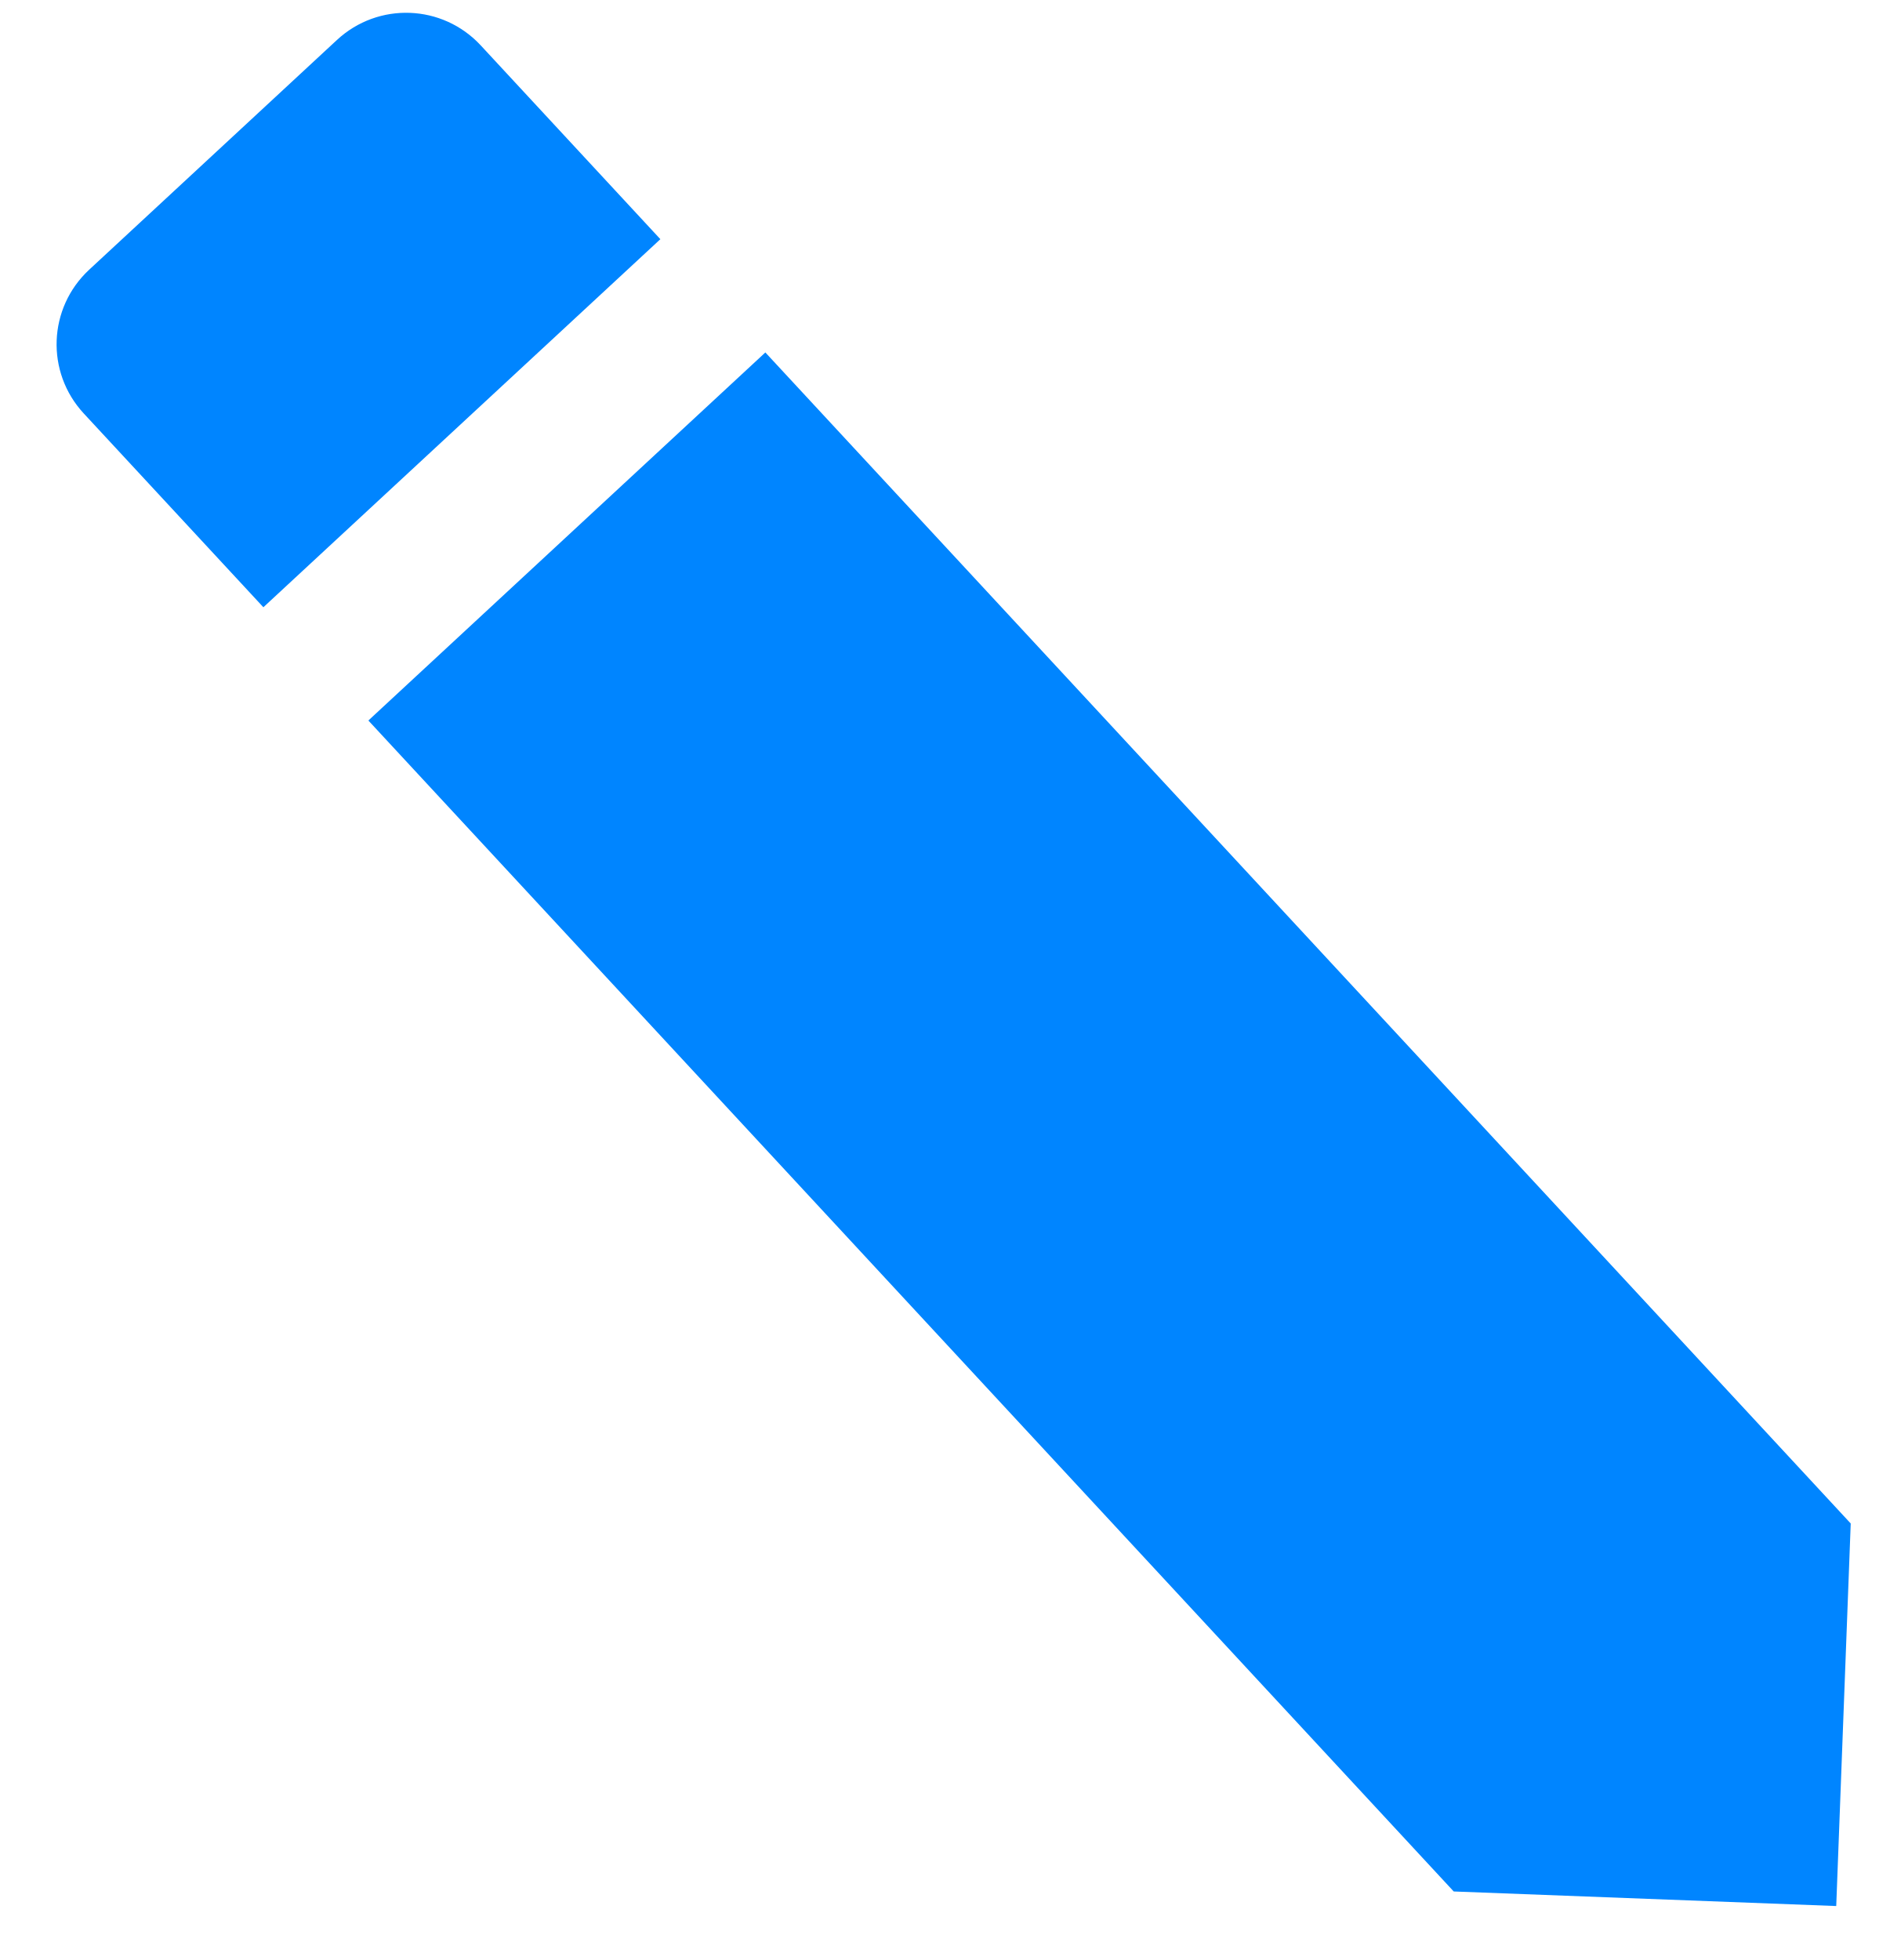
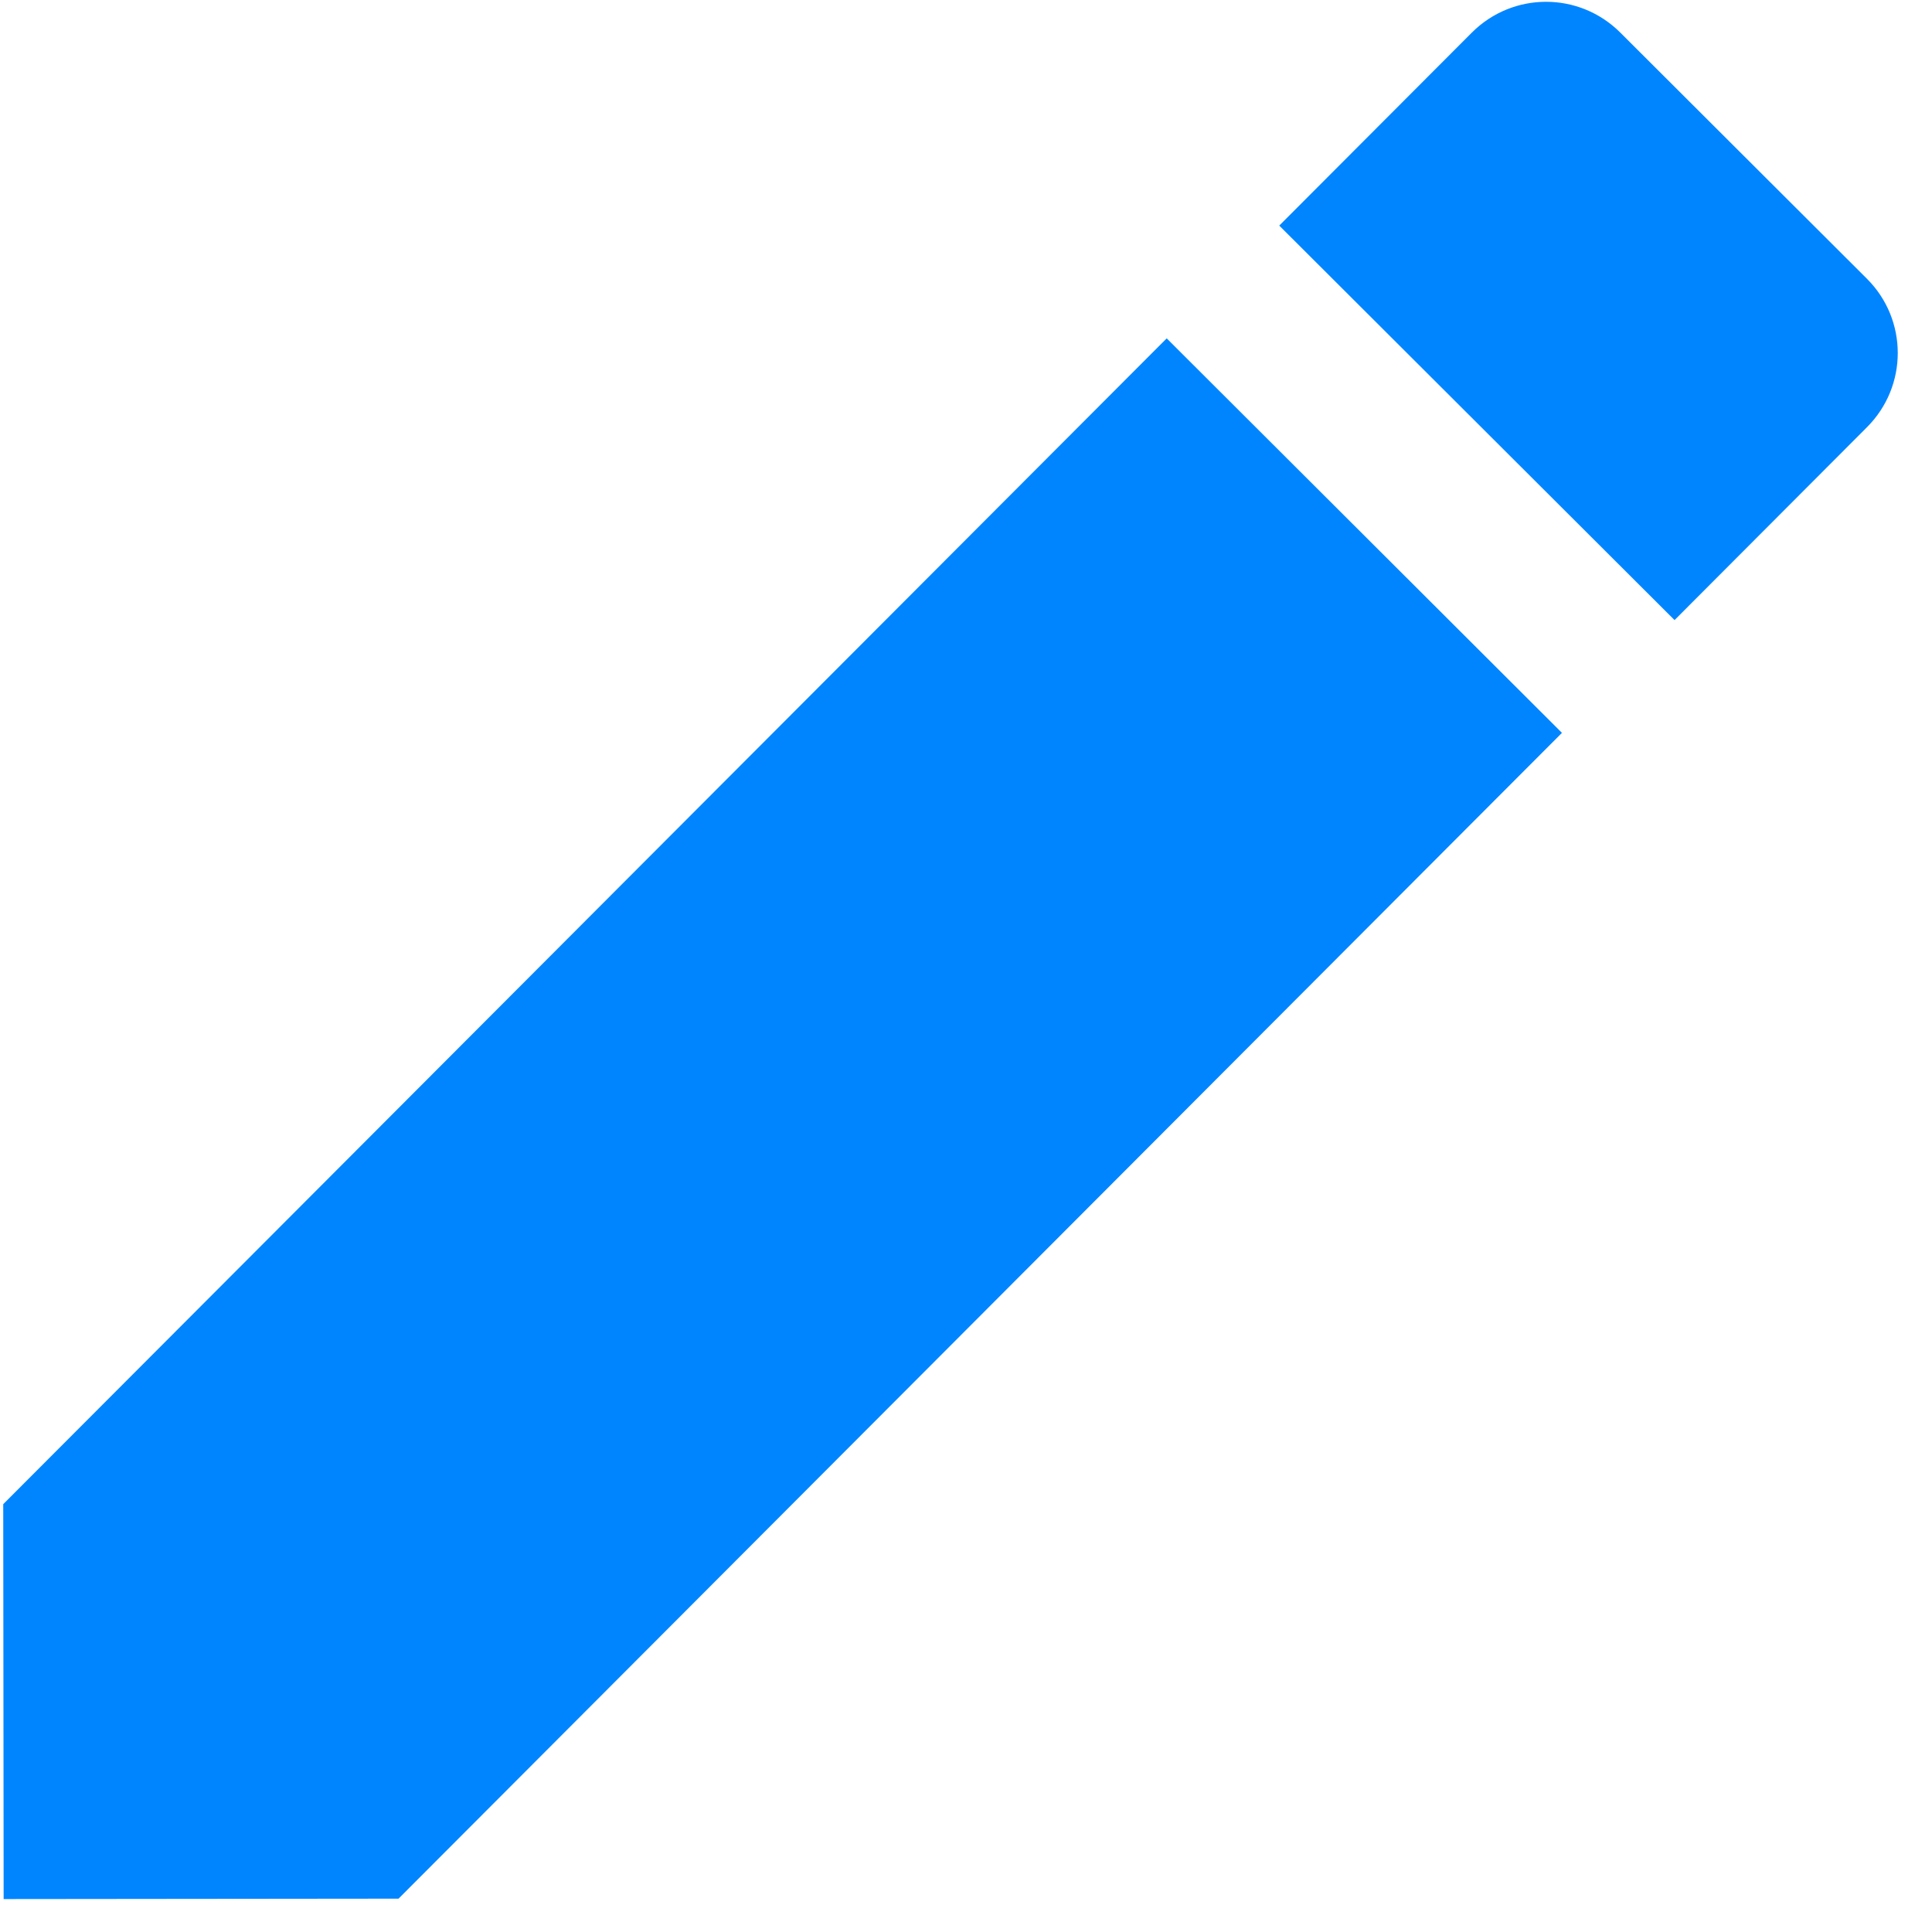
- <svg xmlns="http://www.w3.org/2000/svg" width="27" height="28" viewBox="0 0 27 28" fill="none">
-   <path d="M20.77 27.021L26.235 27.229L26.442 21.764L10.935 5.035L5.263 10.293L20.77 27.021ZM6.869 0.649C6.322 0.059 5.404 0.024 4.814 0.571L1.275 3.852C0.685 4.399 0.65 5.317 1.197 5.907L3.763 8.675L9.435 3.417L6.869 0.649Z" fill="#0085FF" />
+ <svg xmlns="http://www.w3.org/2000/svg" width="43" height="43" viewBox="0 0 43 43" fill="none">
+   <path d="M0.072 33.478L0.081 42.267L8.87 42.258L34.764 16.311L25.967 7.531L0.072 33.478ZM41.554 9.507C42.467 8.592 42.466 7.116 41.551 6.203L36.061 0.724C35.146 -0.189 33.67 -0.188 32.757 0.727L28.472 5.021L37.27 13.801L41.554 9.507Z" fill="#0085FF" />
</svg>
